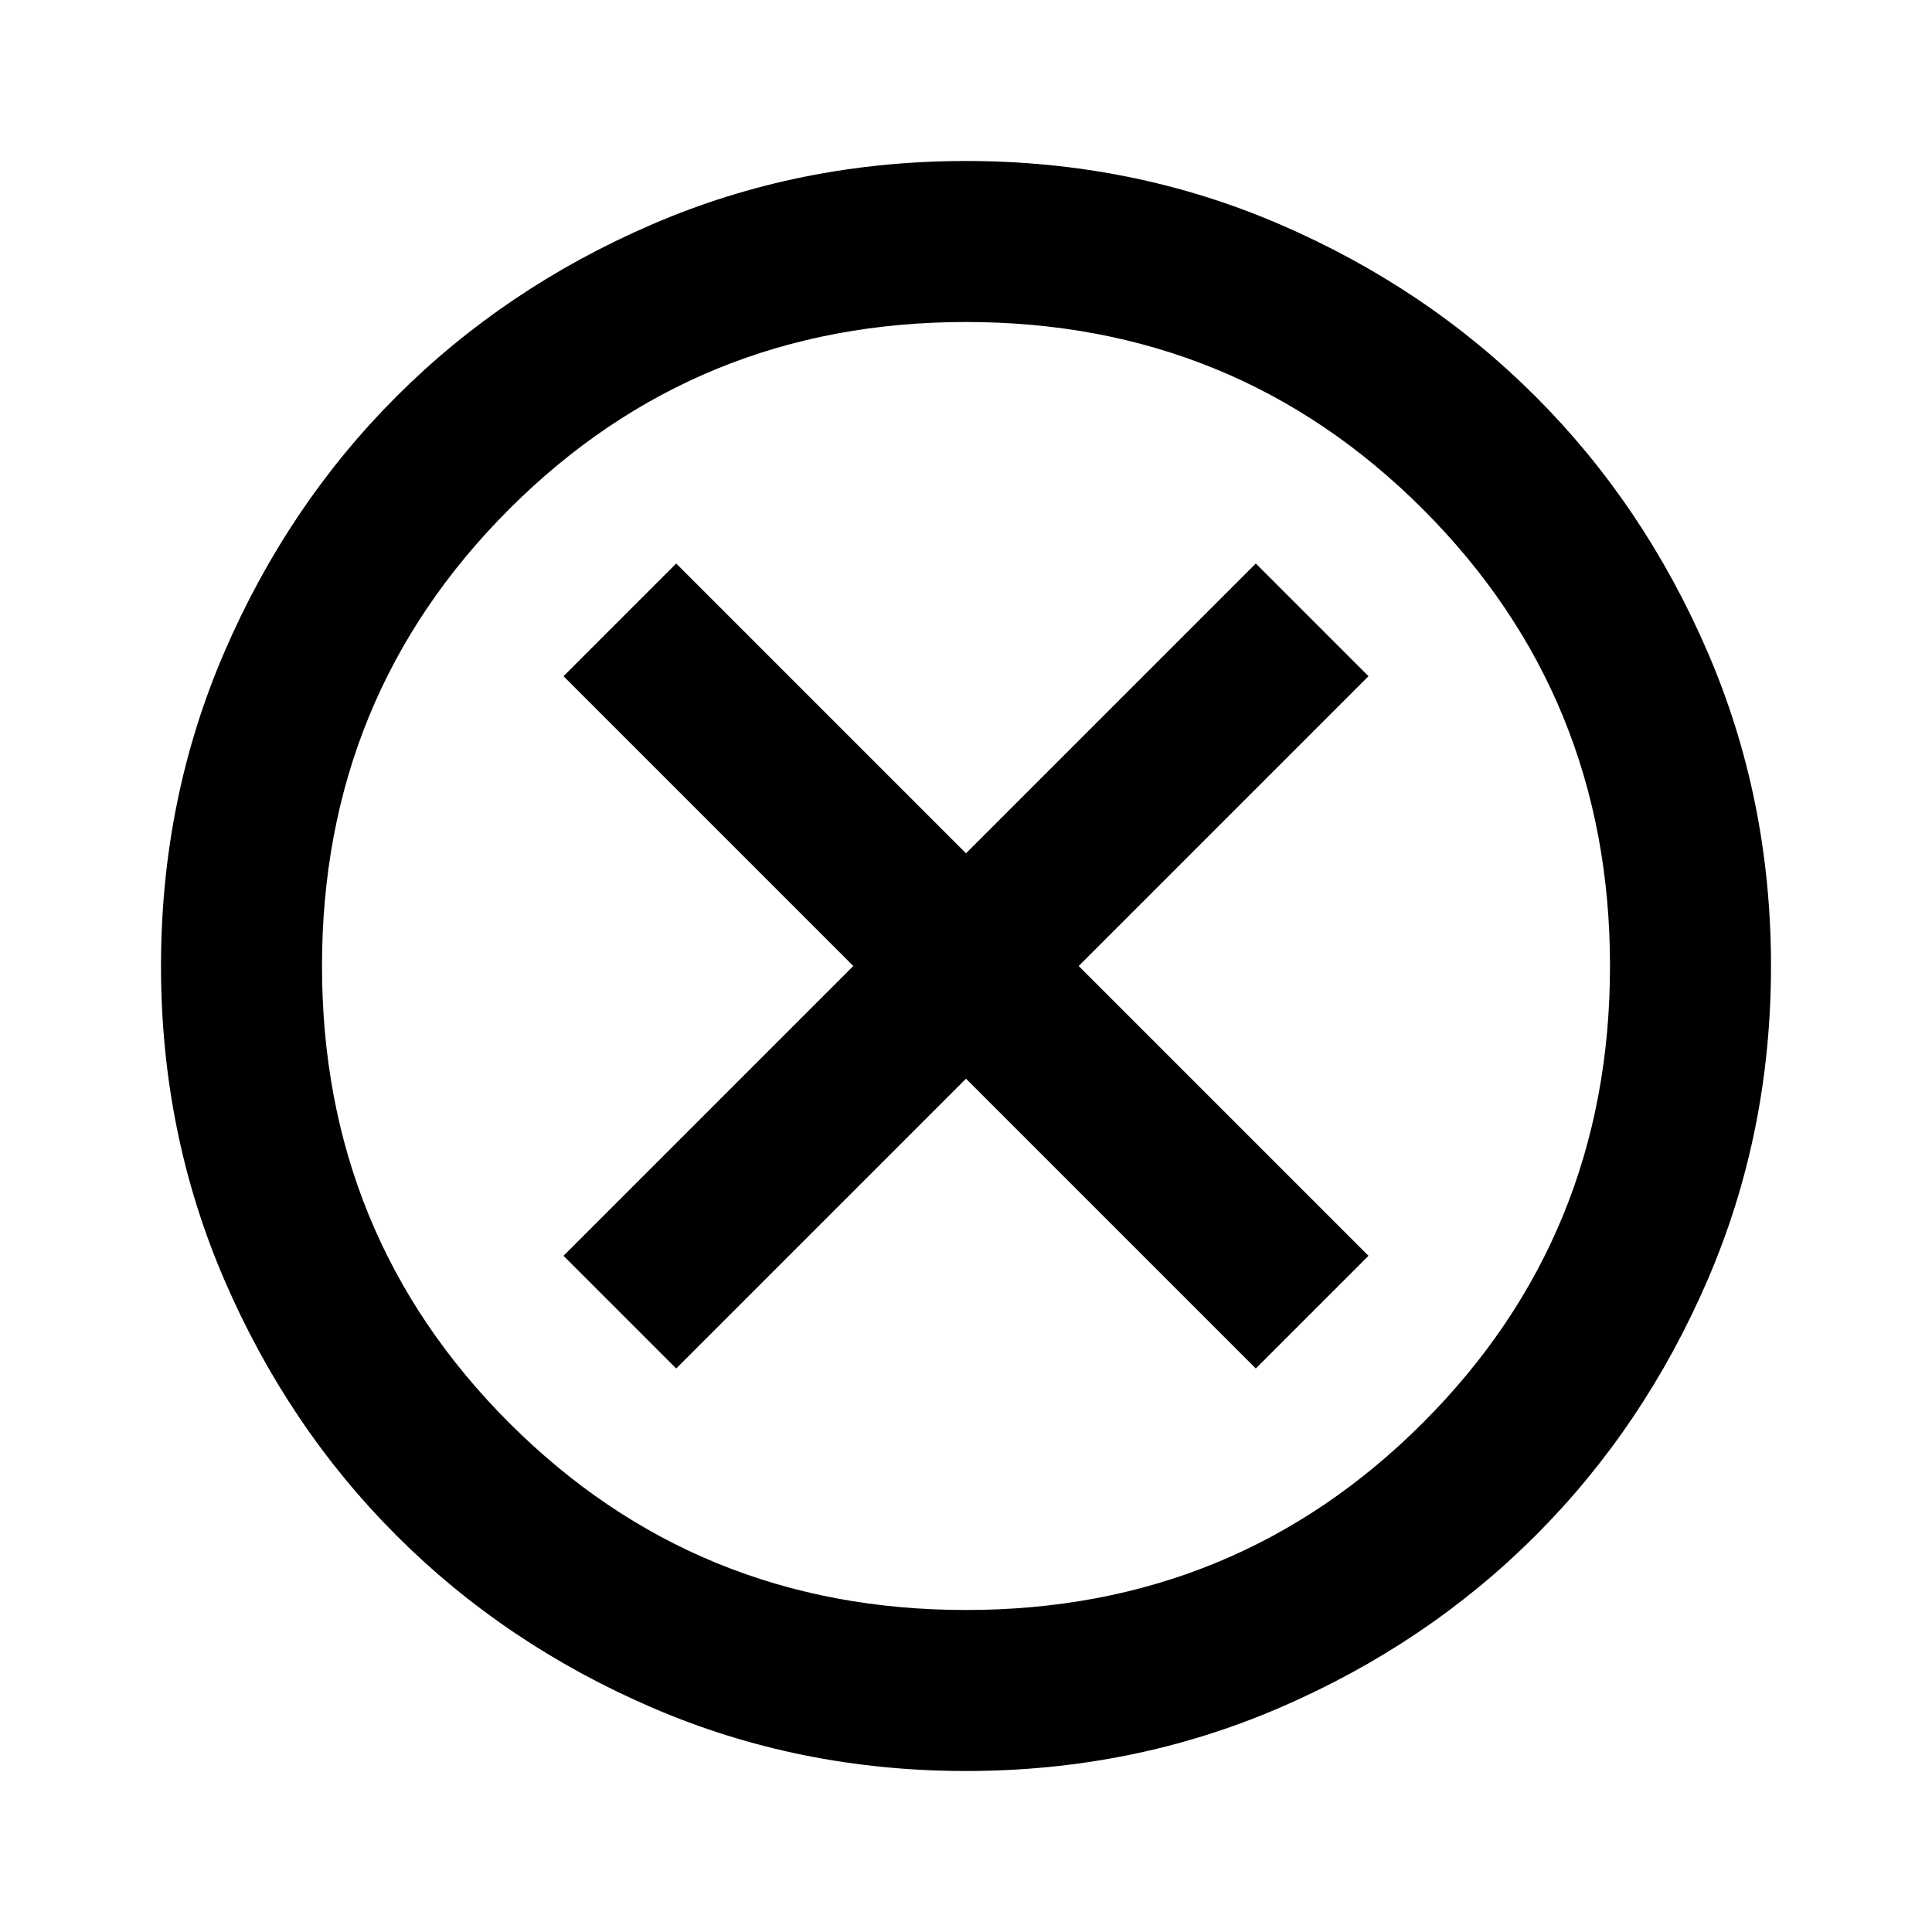
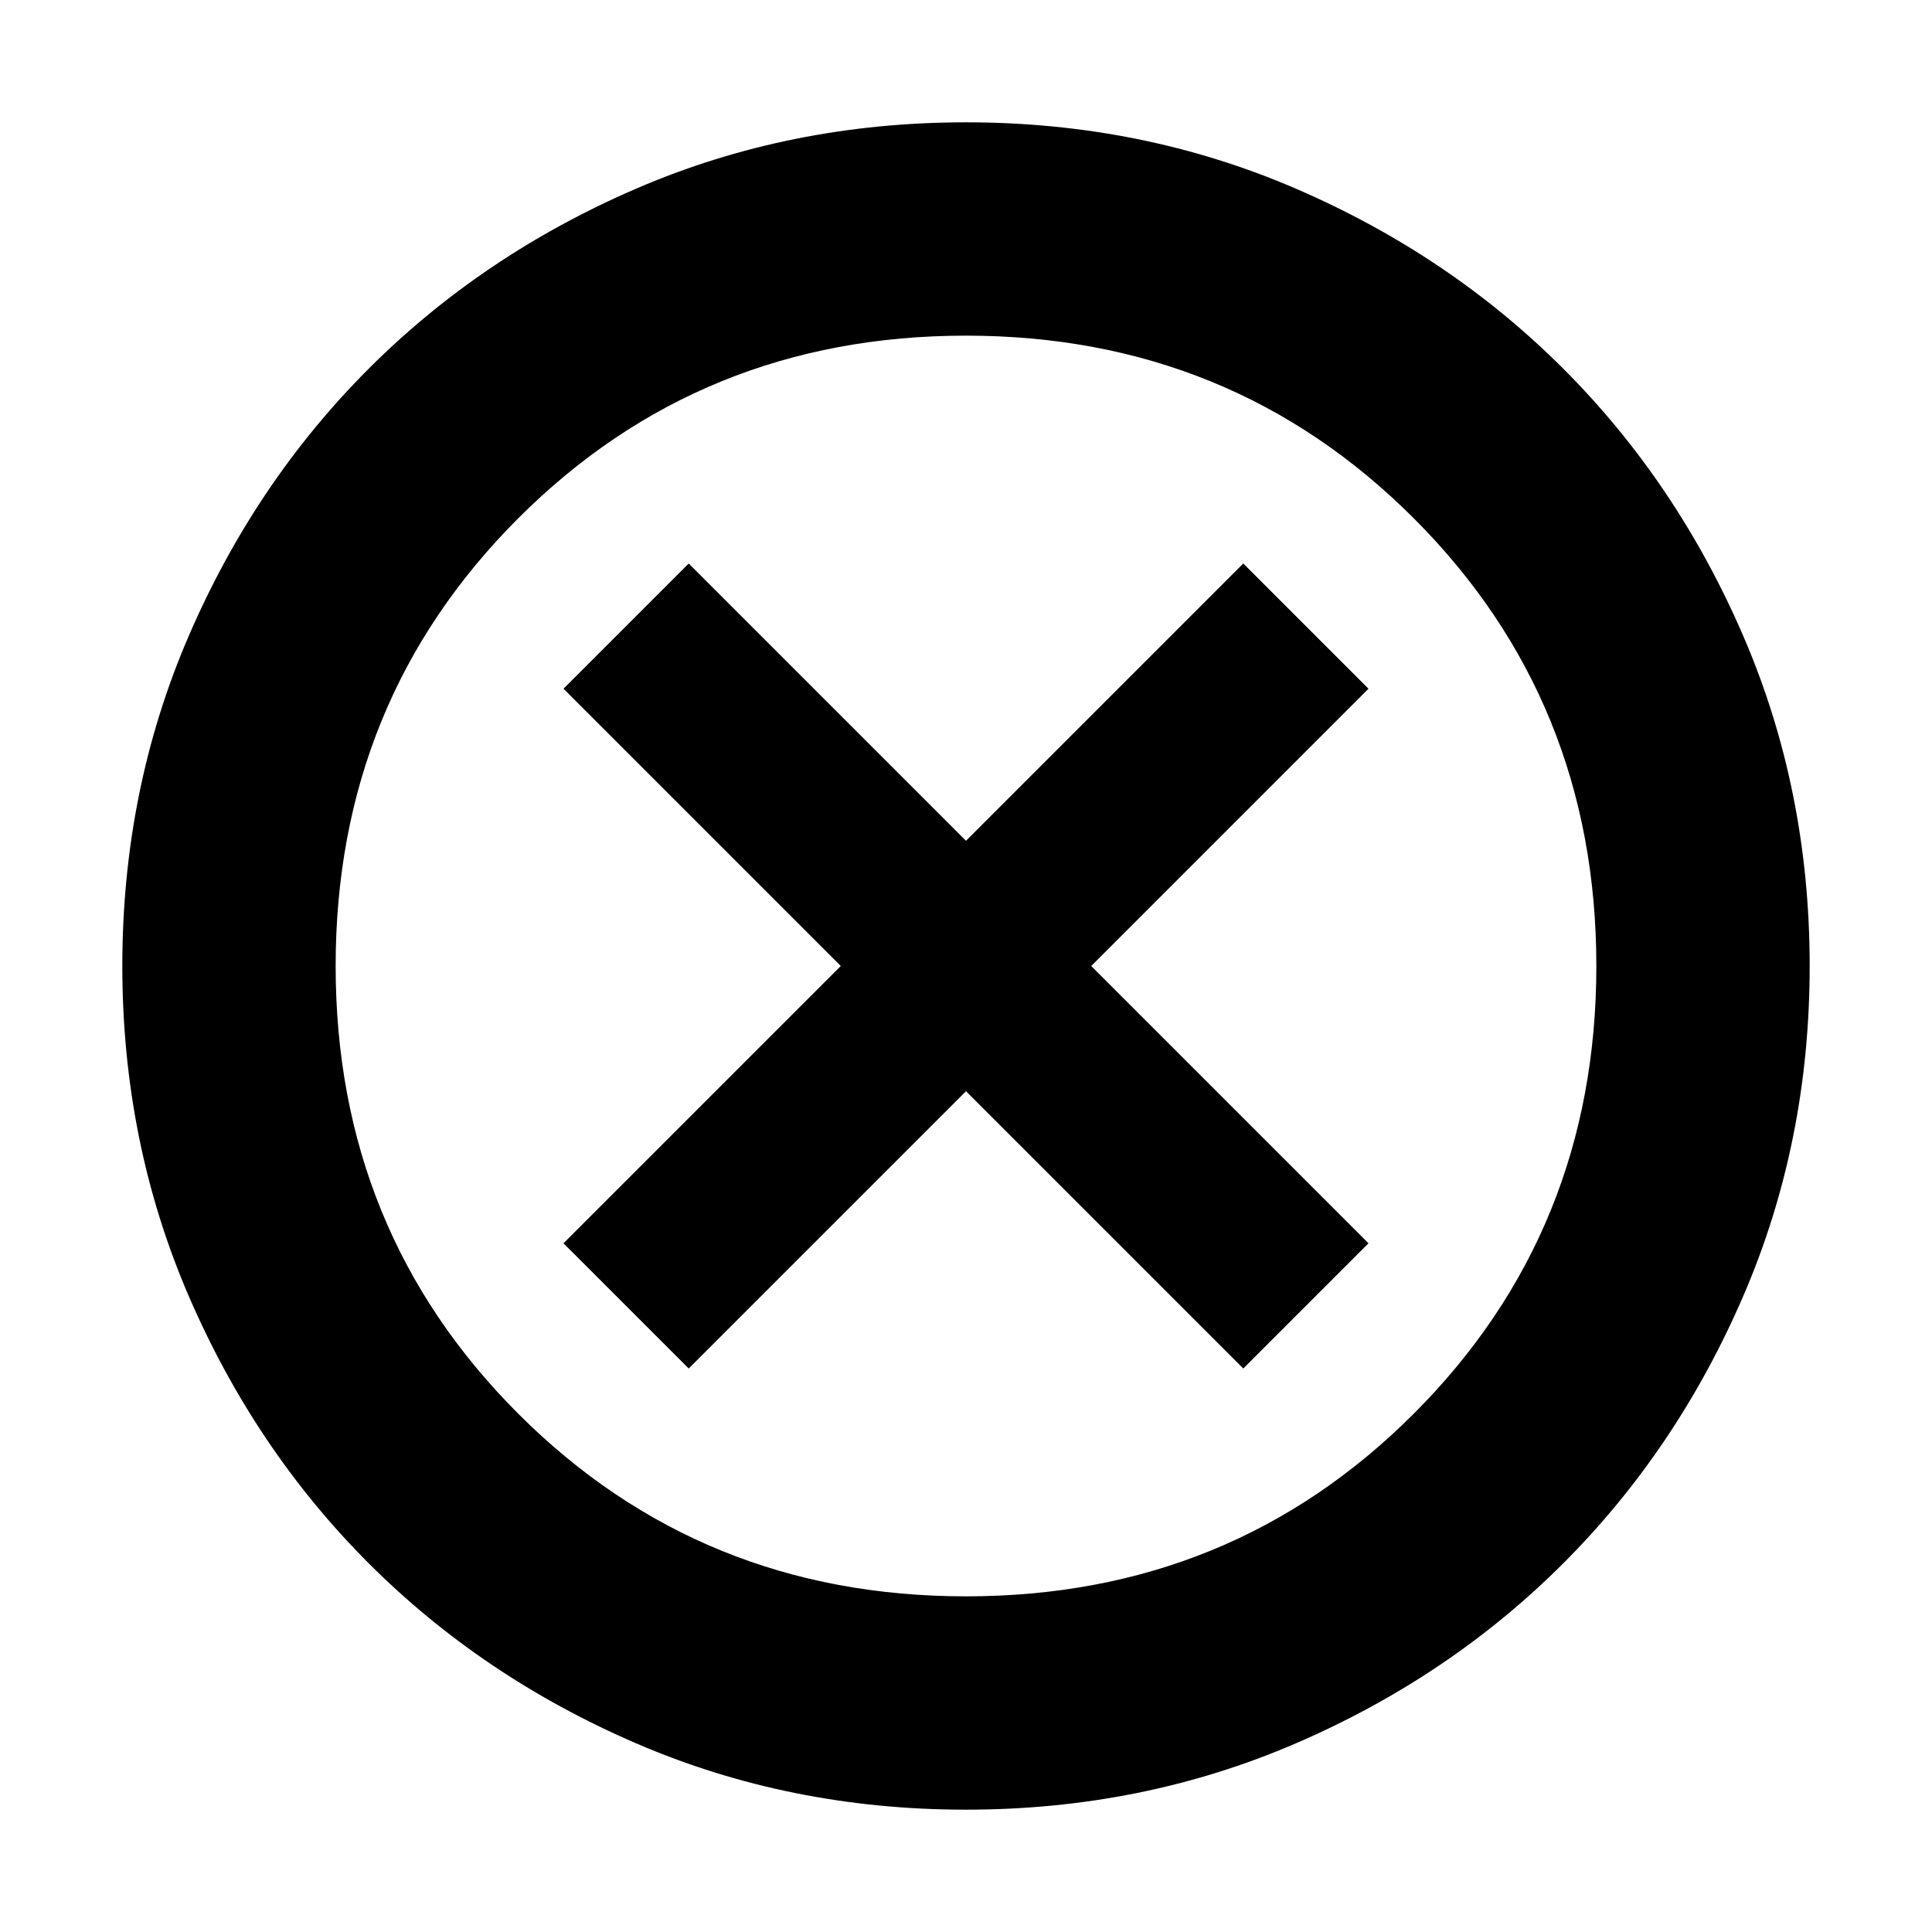
<svg xmlns="http://www.w3.org/2000/svg" viewBox="0 -960 960 960">
-   <path d="m336-280 144-144 144 144 56-56-144-144 144-144-56-56-144 144-144-144-56 56 144 144-144 144 56 56ZM480-80q-83 0-156-31.5T197-197q-54-54-85.5-127T80-480q0-83 31.5-156T197-763q54-54 127-85.5T480-880q83 0 156 31.5T763-763q54 54 85.5 127T880-480q0 83-31.5 156T763-197q-54 54-127 85.5T480-80Zm0-80q134 0 227-93t93-227q0-134-93-227t-227-93q-134 0-227 93t-93 227q0 134 93 227t227 93Zm0-320Z" />
+   <path d="M342.218-280 480-417.782 617.782-280 680-342.218 542.218-480 680-617.782 617.782-680 480-542.218 342.218-680 280-617.782 417.782-480 280-342.218 342.218-280ZM480-60.782q-87.522 0-163.906-32.96-76.385-32.96-132.888-89.464-56.504-56.503-89.464-132.888Q60.782-392.478 60.782-480t32.96-163.906q32.96-76.385 89.464-132.888 56.503-56.504 132.888-89.464 76.384-32.96 163.906-32.96t163.906 32.96q76.385 32.96 132.888 89.464 56.504 56.503 89.464 132.888 32.96 76.384 32.96 163.906t-32.96 163.906q-32.96 76.385-89.464 132.888-56.503 56.504-132.888 89.464Q567.522-60.782 480-60.782Zm0-106.001q131.739 0 222.478-90.739T793.217-480q0-131.739-90.739-222.478T480-793.217q-131.739 0-222.478 90.739T166.783-480q0 131.739 90.739 222.478T480-166.783ZM480-480Z" />
</svg>
